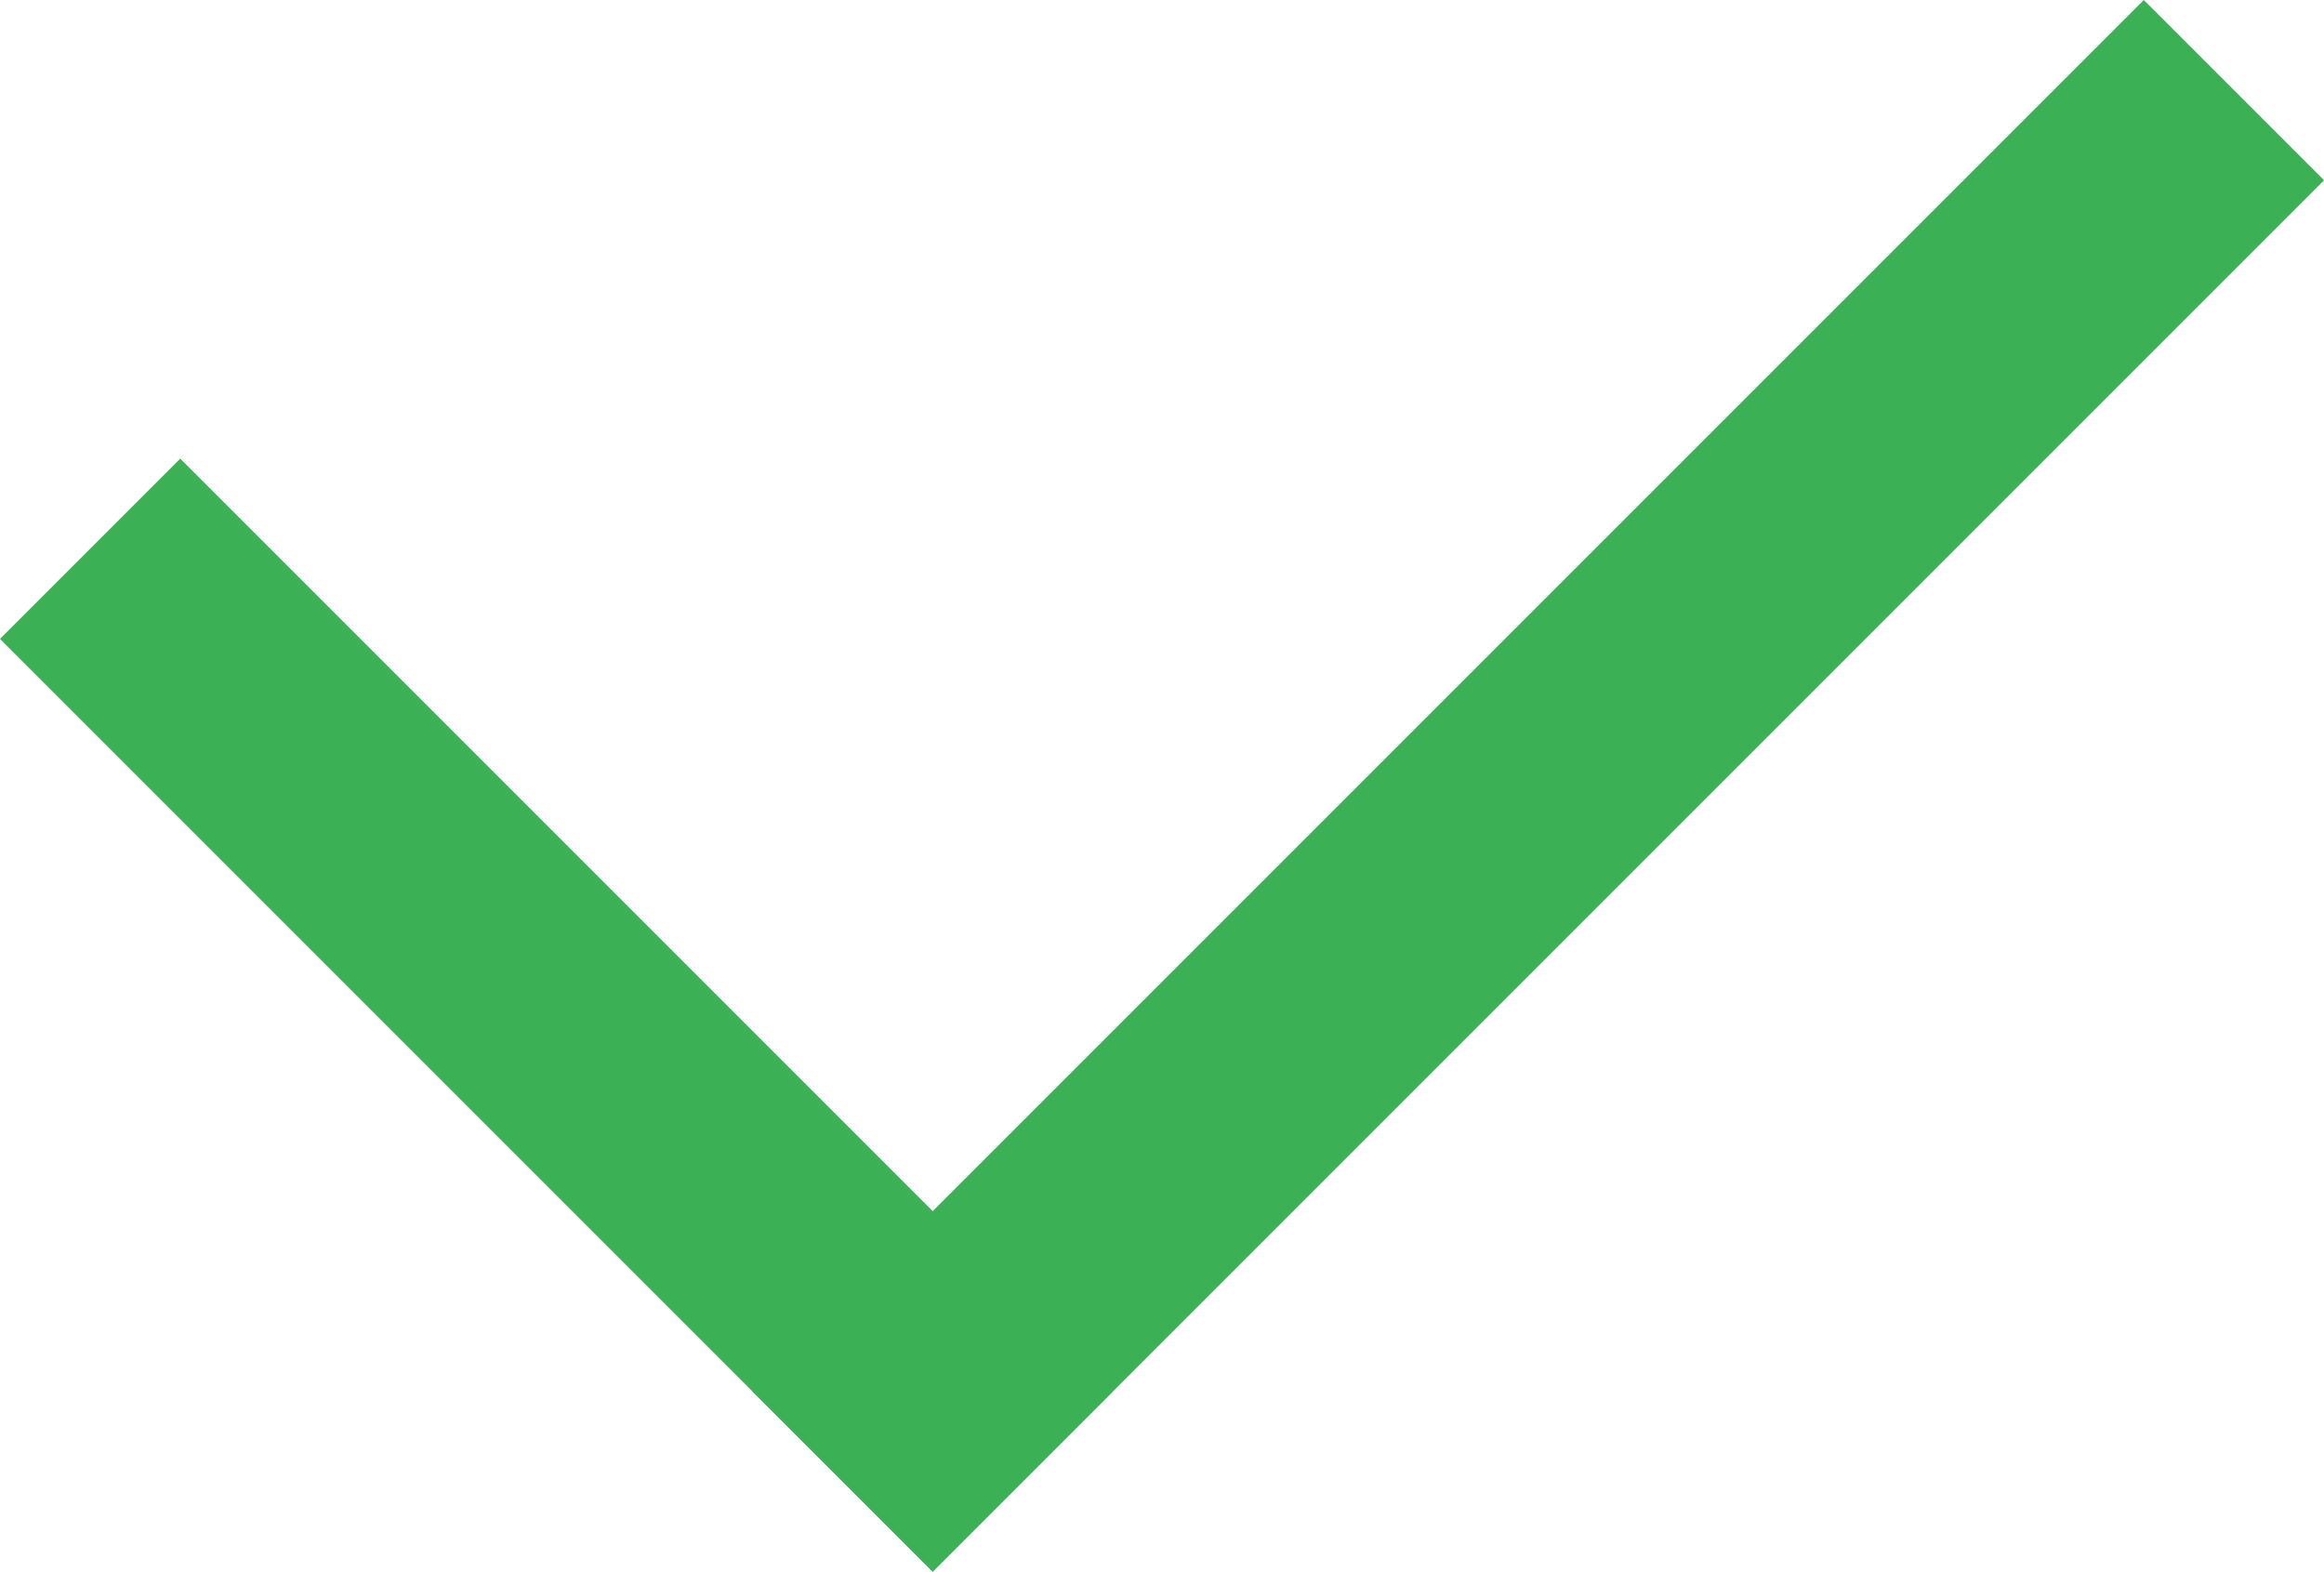
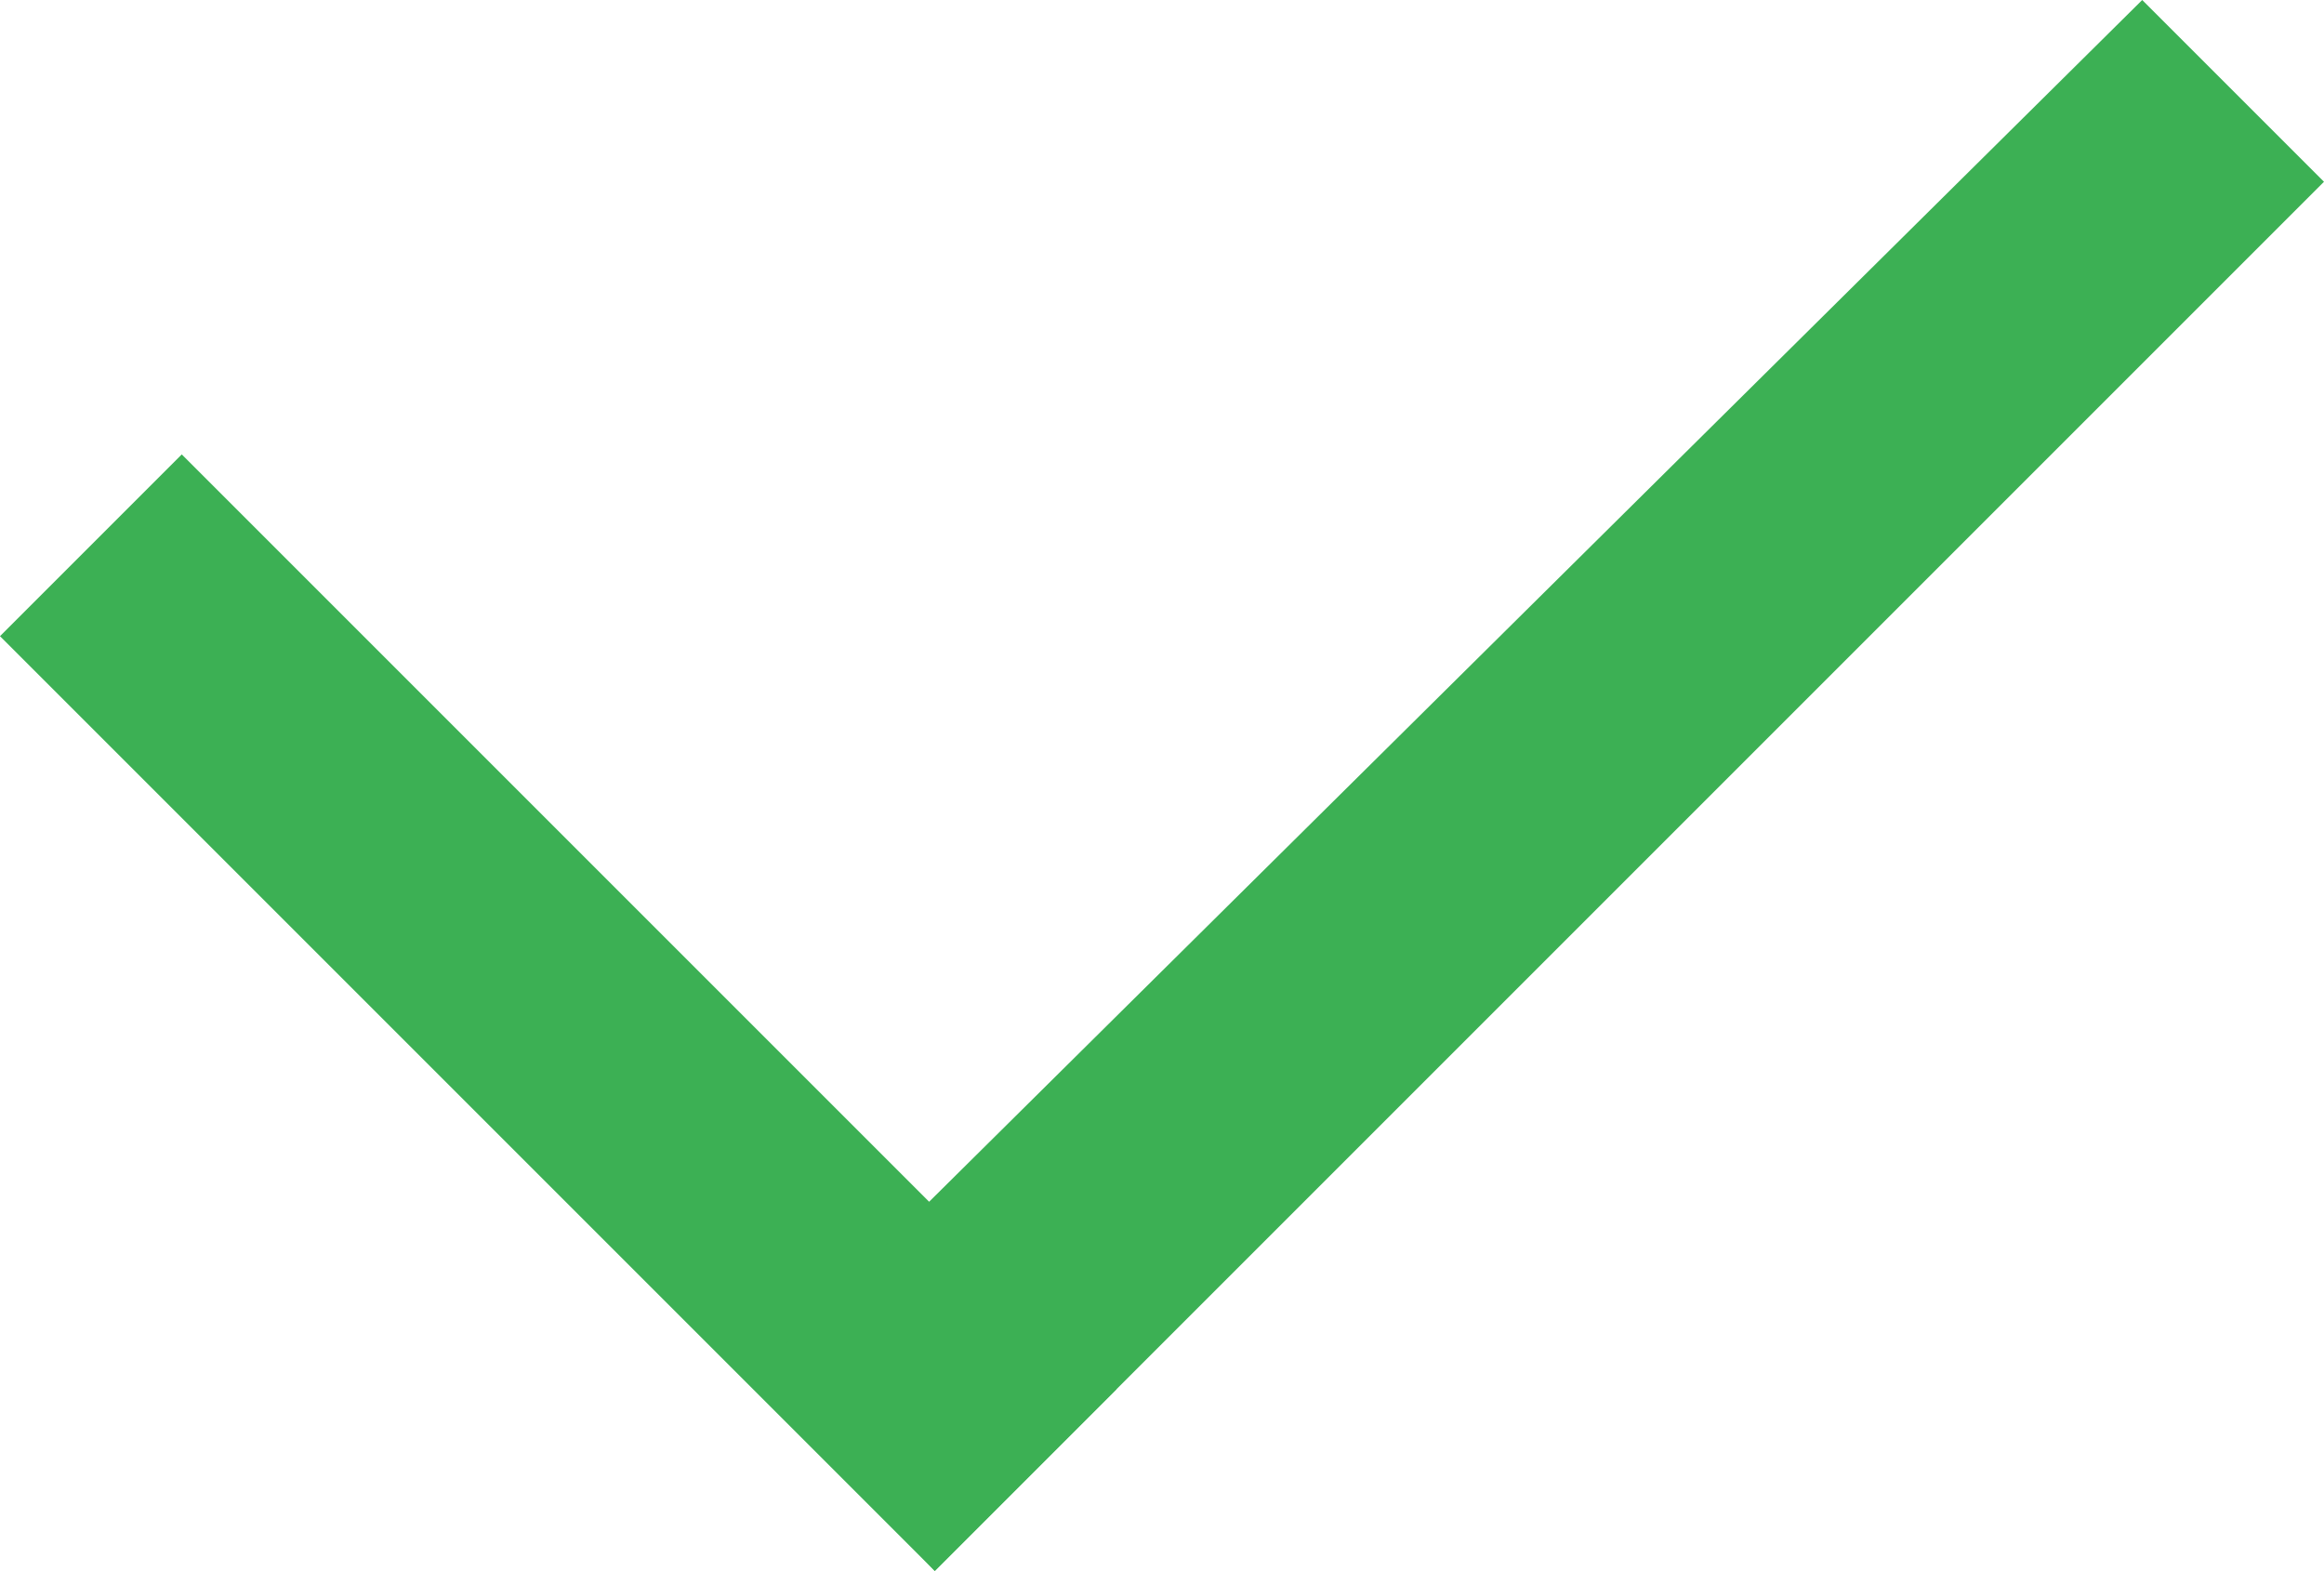
- <svg xmlns="http://www.w3.org/2000/svg" viewBox="2750.079 60.362 17.916 12.115">
+ <svg xmlns="http://www.w3.org/2000/svg" viewBox="2750.1 60.4 17.9 12.1">
  <defs>
-     <style>.a{fill:#3cb054;}</style>
+     <style>.a{fill:#3cb054}</style>
  </defs>
-   <g transform="translate(2670)">
-     <path class="a" d="M0,0H10.168V1.965H0Z" transform="translate(87.269 72.477) rotate(-135)" />
-     <path class="a" d="M0,0H15.169V1.965H0Z" transform="translate(85.88 71.088) rotate(-45)" />
-   </g>
+   <path class="a" d="M2757.3 72.5l-7.2-7.2 1.4-1.4 7.2 7.2z" />
+   <path class="a" d="M2755.9 71l10.7-10.6 1.4 1.4-10.7 10.7z" />
</svg>
